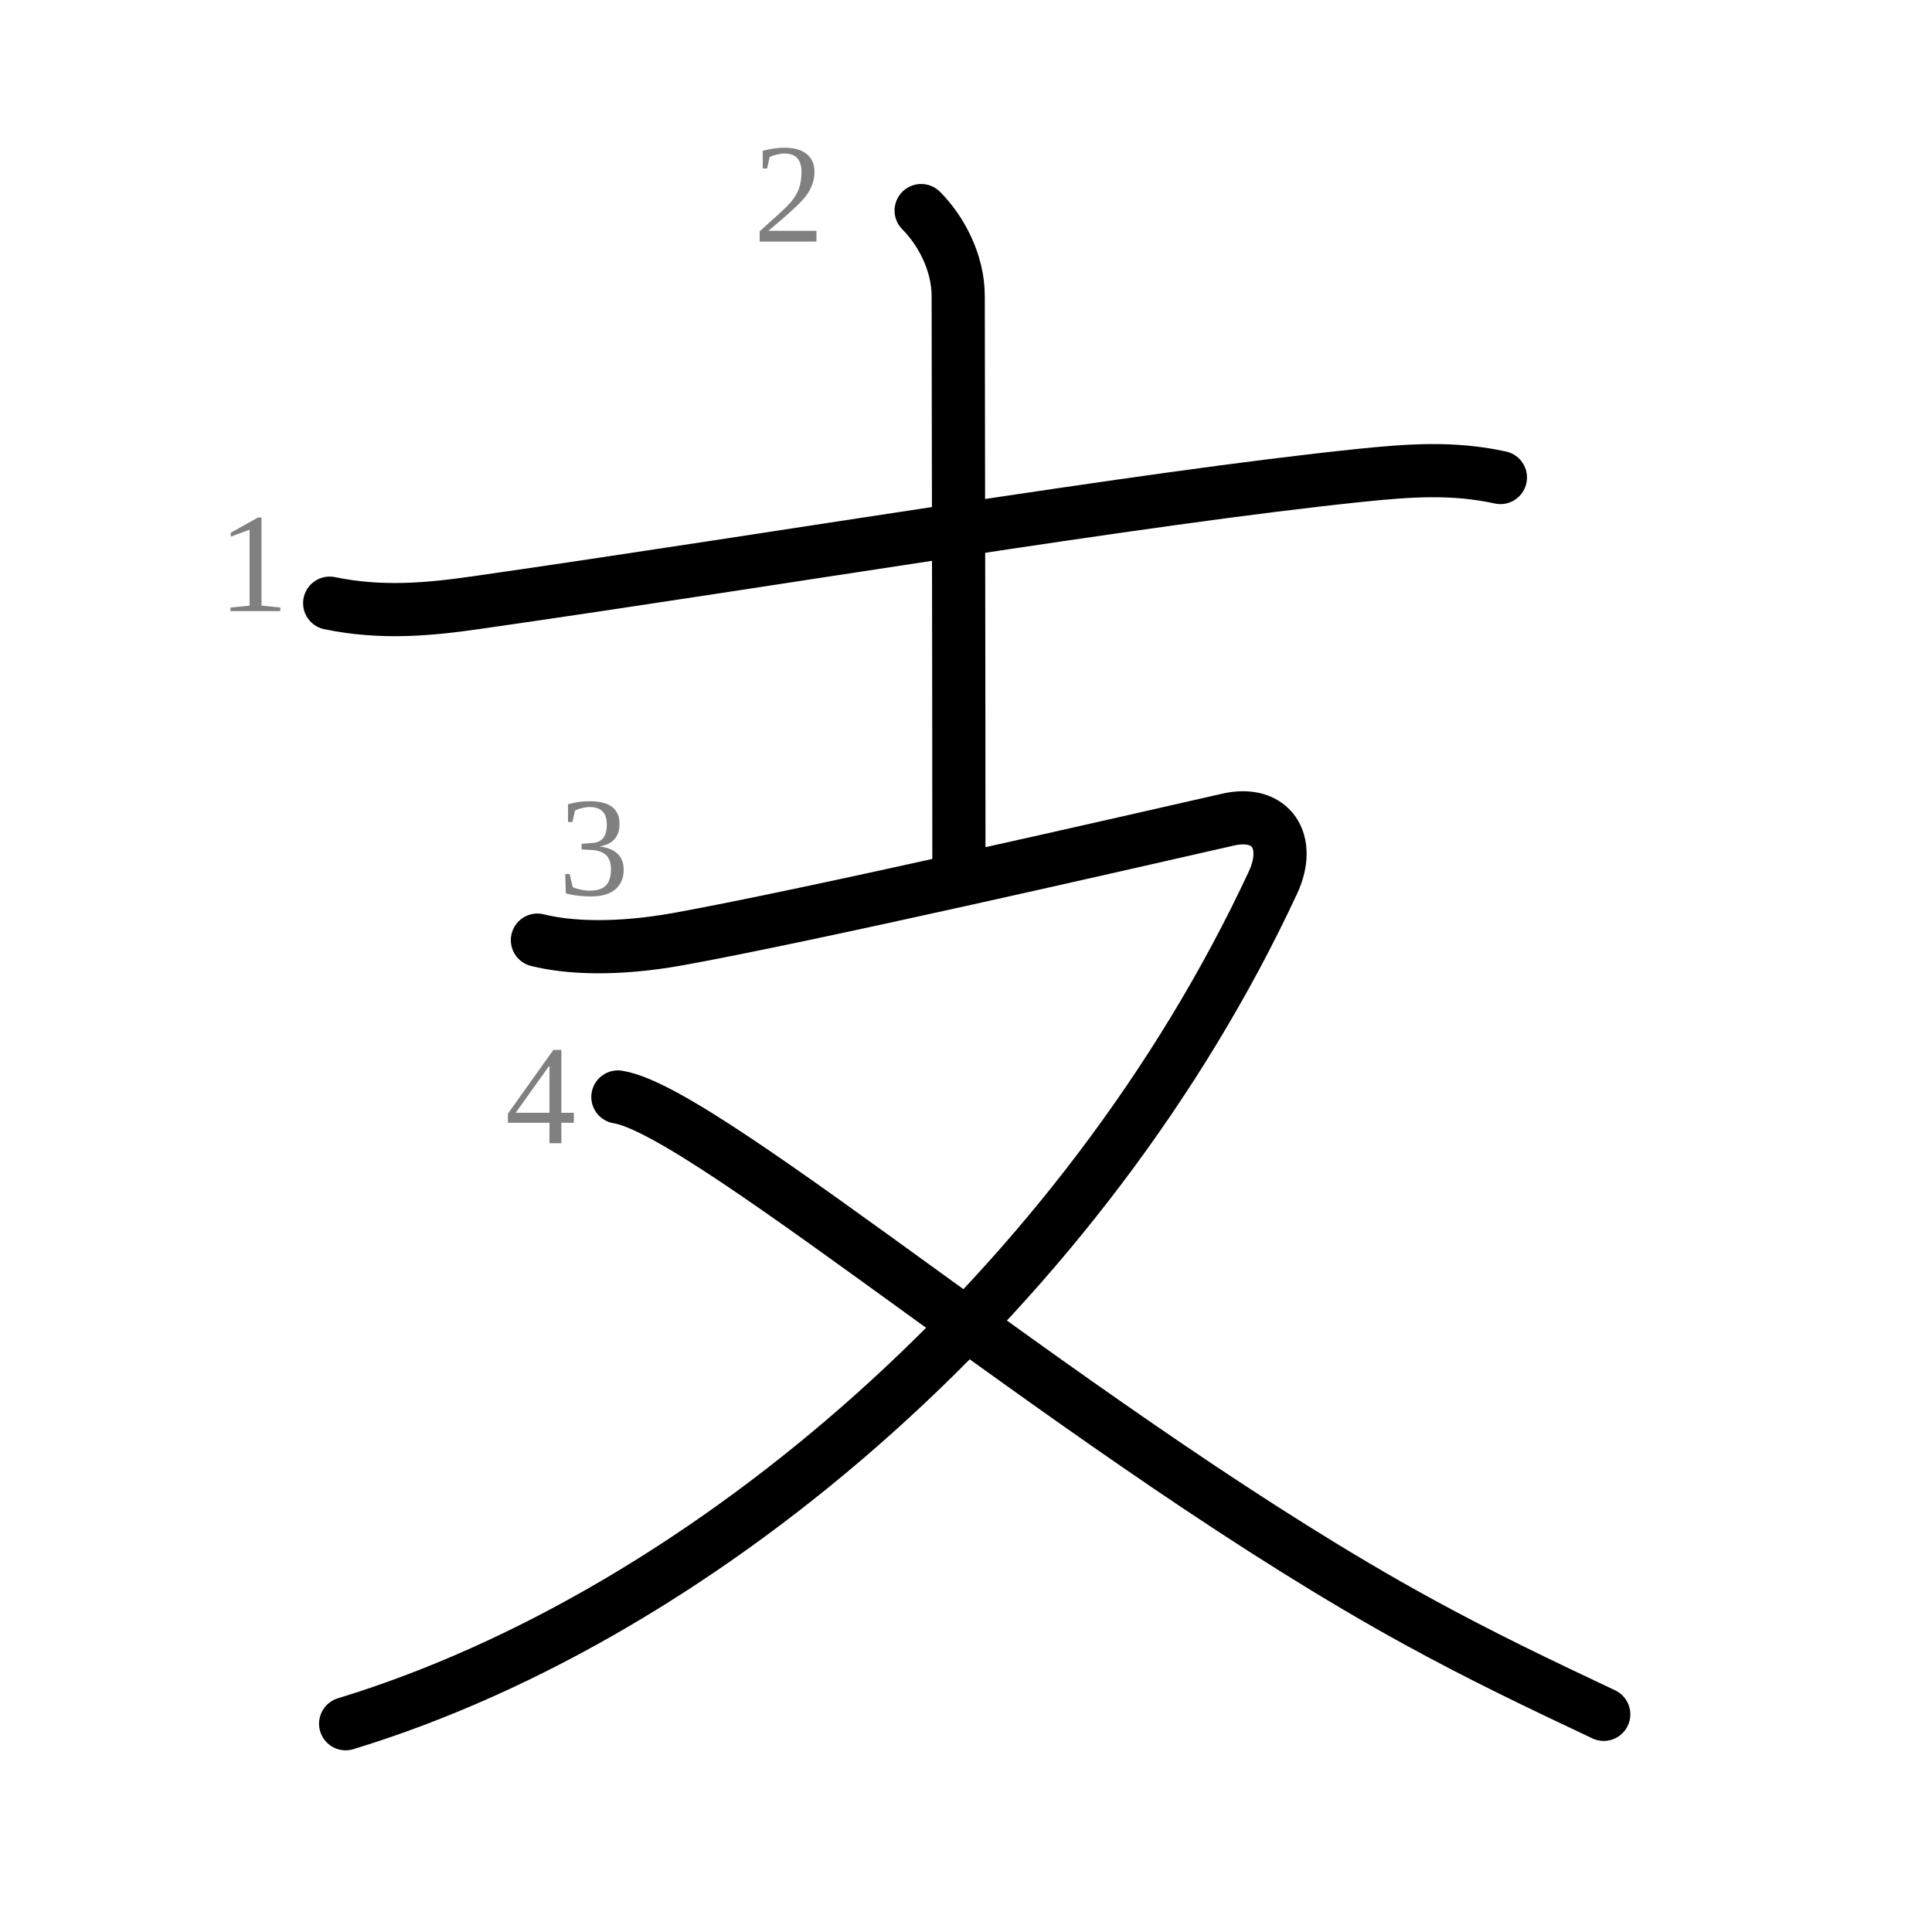
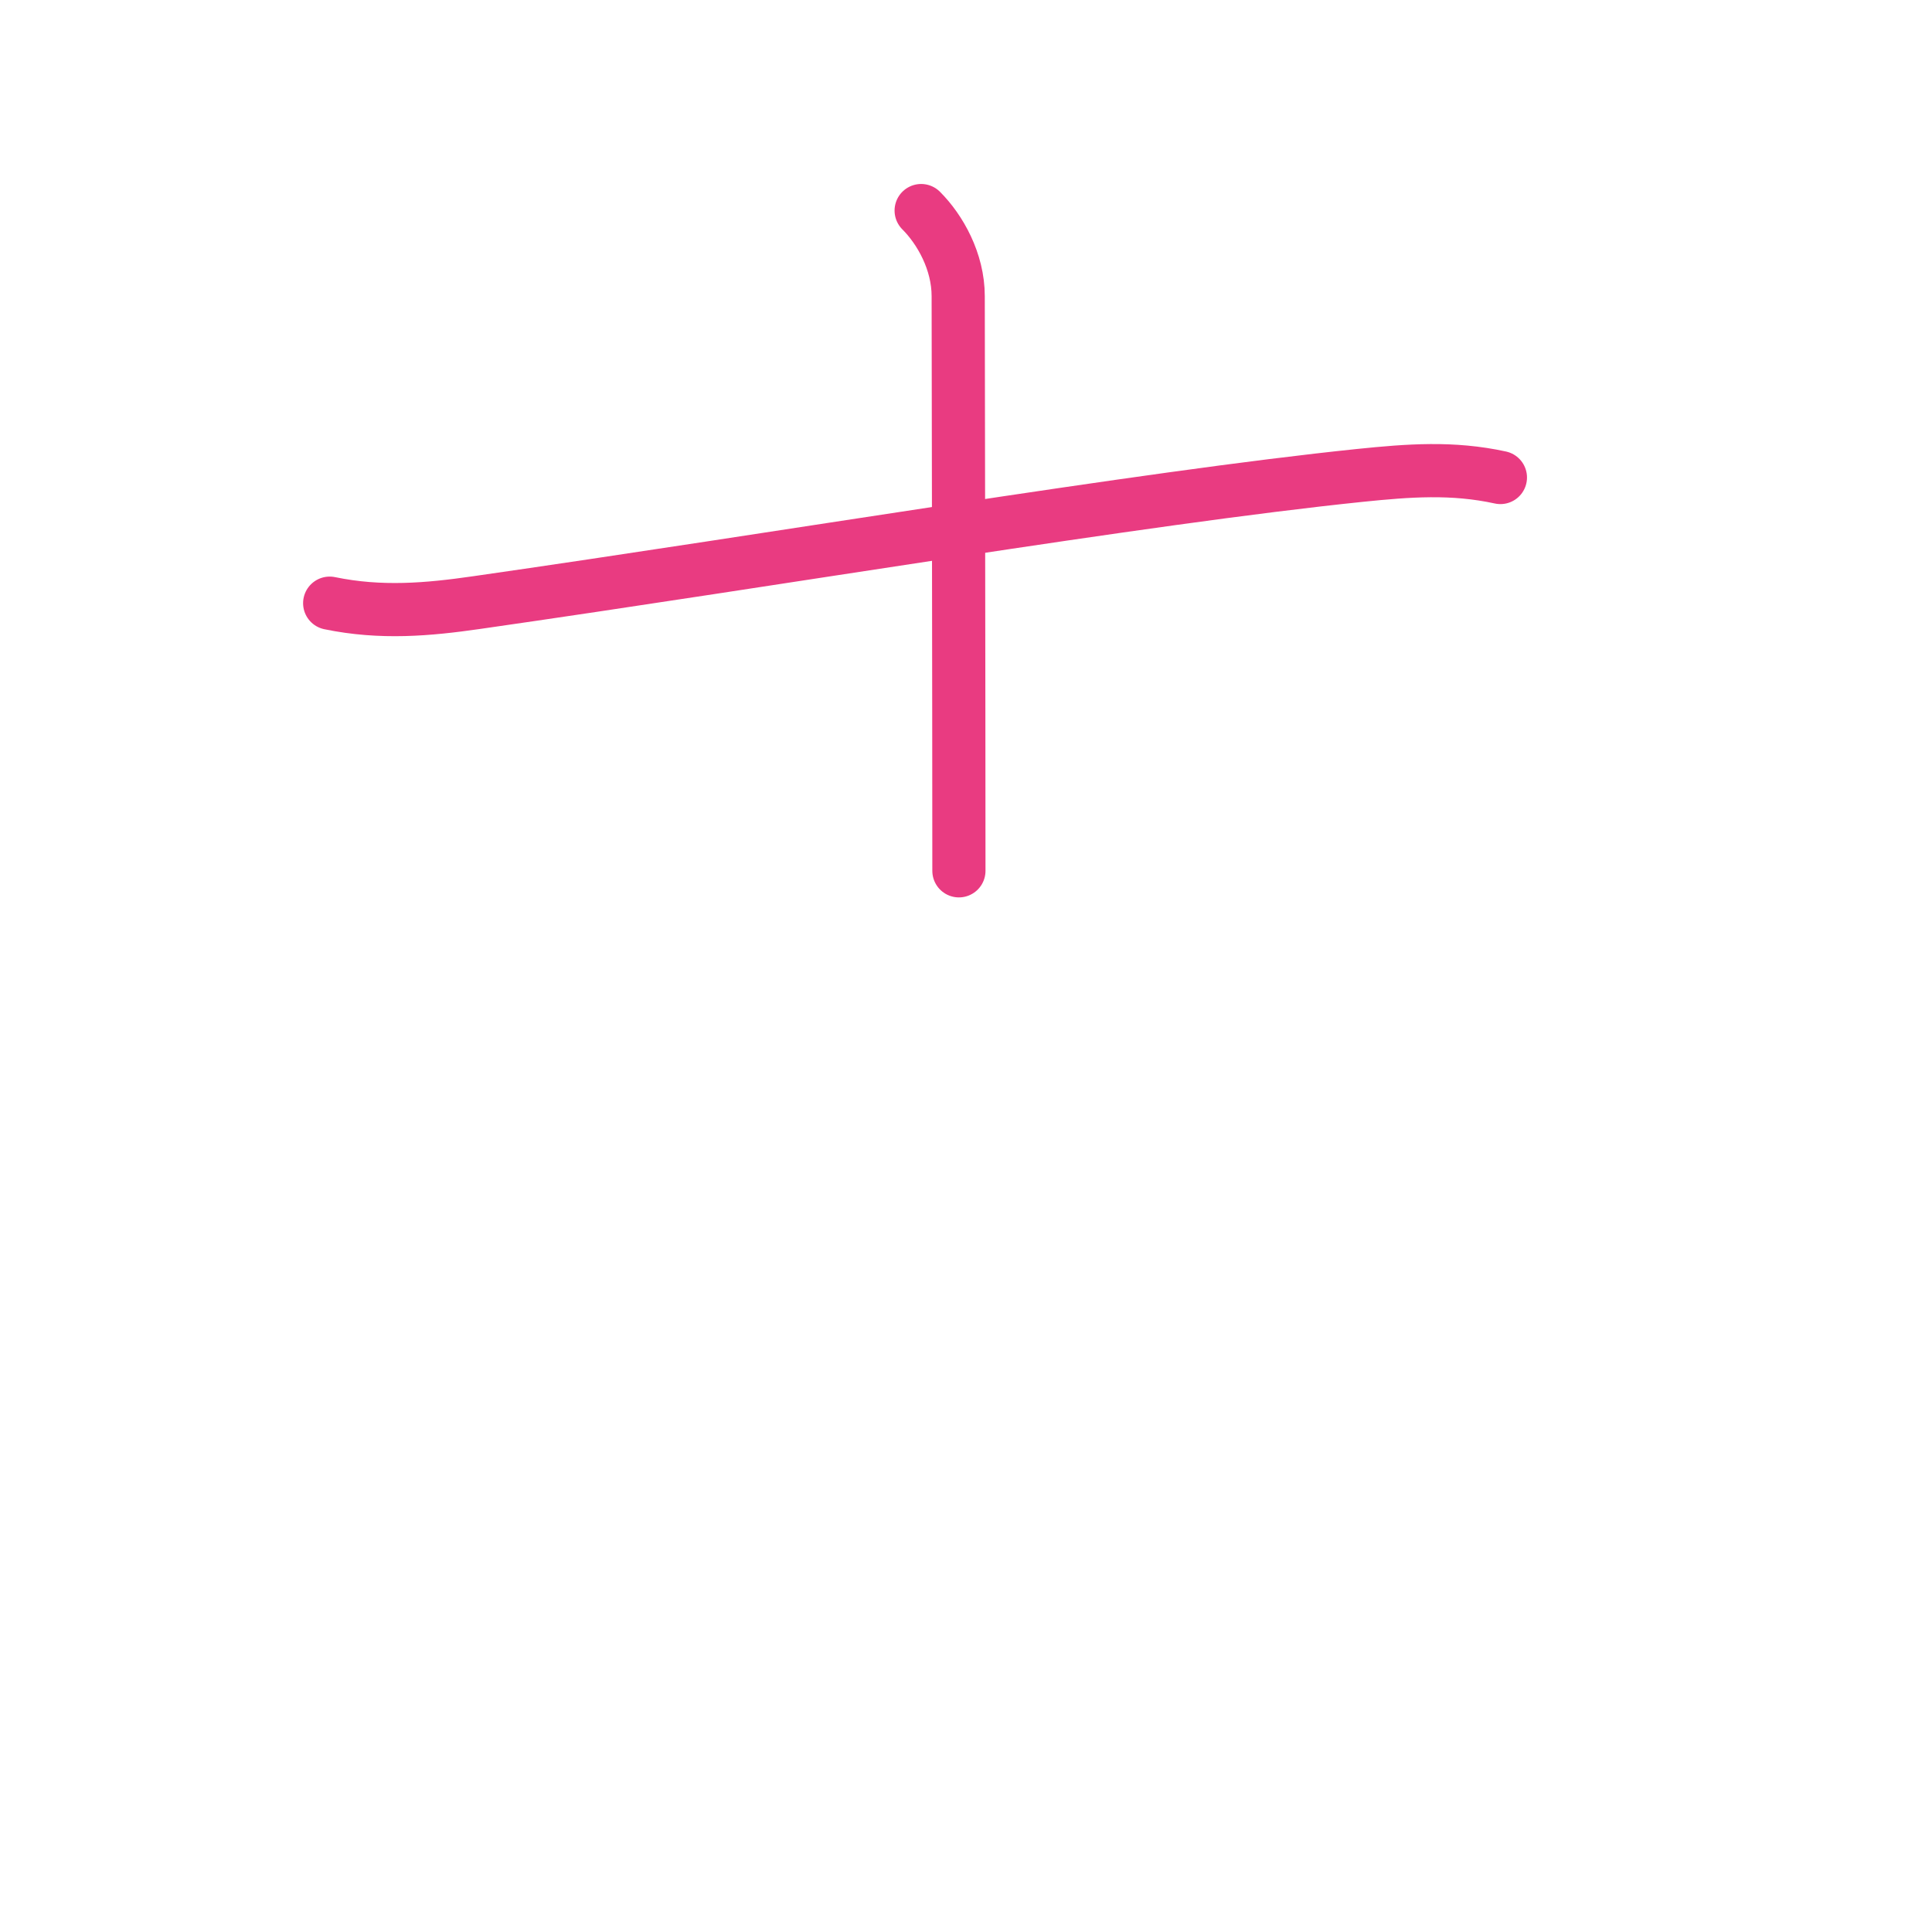
<svg xmlns="http://www.w3.org/2000/svg" xmlns:ns1="http://kanjivg.tagaini.net" width="109" height="109" viewBox="0 0 109 109">
+   <style>
+       path {
+         stroke: #E93B81;
+       }
+ 
+       path:not([id$=s1], [id$=s2]) {
+         display: none;
+       }
+ 
+       g text {
+         display: none;
+       }
+     </style>
  <g id="kvg:StrokePaths_0652f" style="fill:none;stroke:#000000;stroke-width:3;stroke-linecap:round;stroke-linejoin:round;">
    <g id="kvg:0652f" ns1:element="支" ns1:radical="general">
      <g id="kvg:0652f-g1" ns1:element="十" ns1:position="top">
        <path id="kvg:0652f-s1" ns1:type="㇐" d="M18.6,34.03c2.9,0.6,5.56,0.36,8.27-0.03c17.11-2.45,37.49-5.9,49.87-7.18c2.73-0.28,5.21-0.47,7.91,0.12" />
        <path id="kvg:0652f-s2" ns1:type="㇑a" d="M51.97,11.88c1.07,1.07,2.09,2.87,2.09,4.83c0,0.79,0.04,22.91,0.04,32.42" />
      </g>
      <g id="kvg:0652f-g2" ns1:element="又" ns1:position="bottom">
        <path id="kvg:0652f-s3" ns1:type="㇇" d="M30.32,53.04c1.75,0.44,4.46,0.57,7.96-0.06c7.47-1.35,25.47-5.48,31.01-6.74c2.43-0.55,3.6,1.24,2.53,3.55C61.25,72.5,40,91,19.5,97.25" />
        <path id="kvg:0652f-s4" ns1:type="㇏" d="M34.86,61.89c5.11,0.78,26.76,19.54,45.15,29.6c3.58,1.96,6.78,3.49,10.47,5.23" />
      </g>
    </g>
  </g>
  <g id="kvg:StrokeNumbers_0652f" style="font-size:8;fill:#808080">
    <text transform="matrix(1 0 0 1 12.30 34.48)">1</text>
    <text transform="matrix(1 0 0 1 42.50 13.63)">2</text>
    <text transform="matrix(1 0 0 1 31.50 50.50)">3</text>
    <text transform="matrix(1 0 0 1 28.50 64.50)">4</text>
  </g>
</svg>
